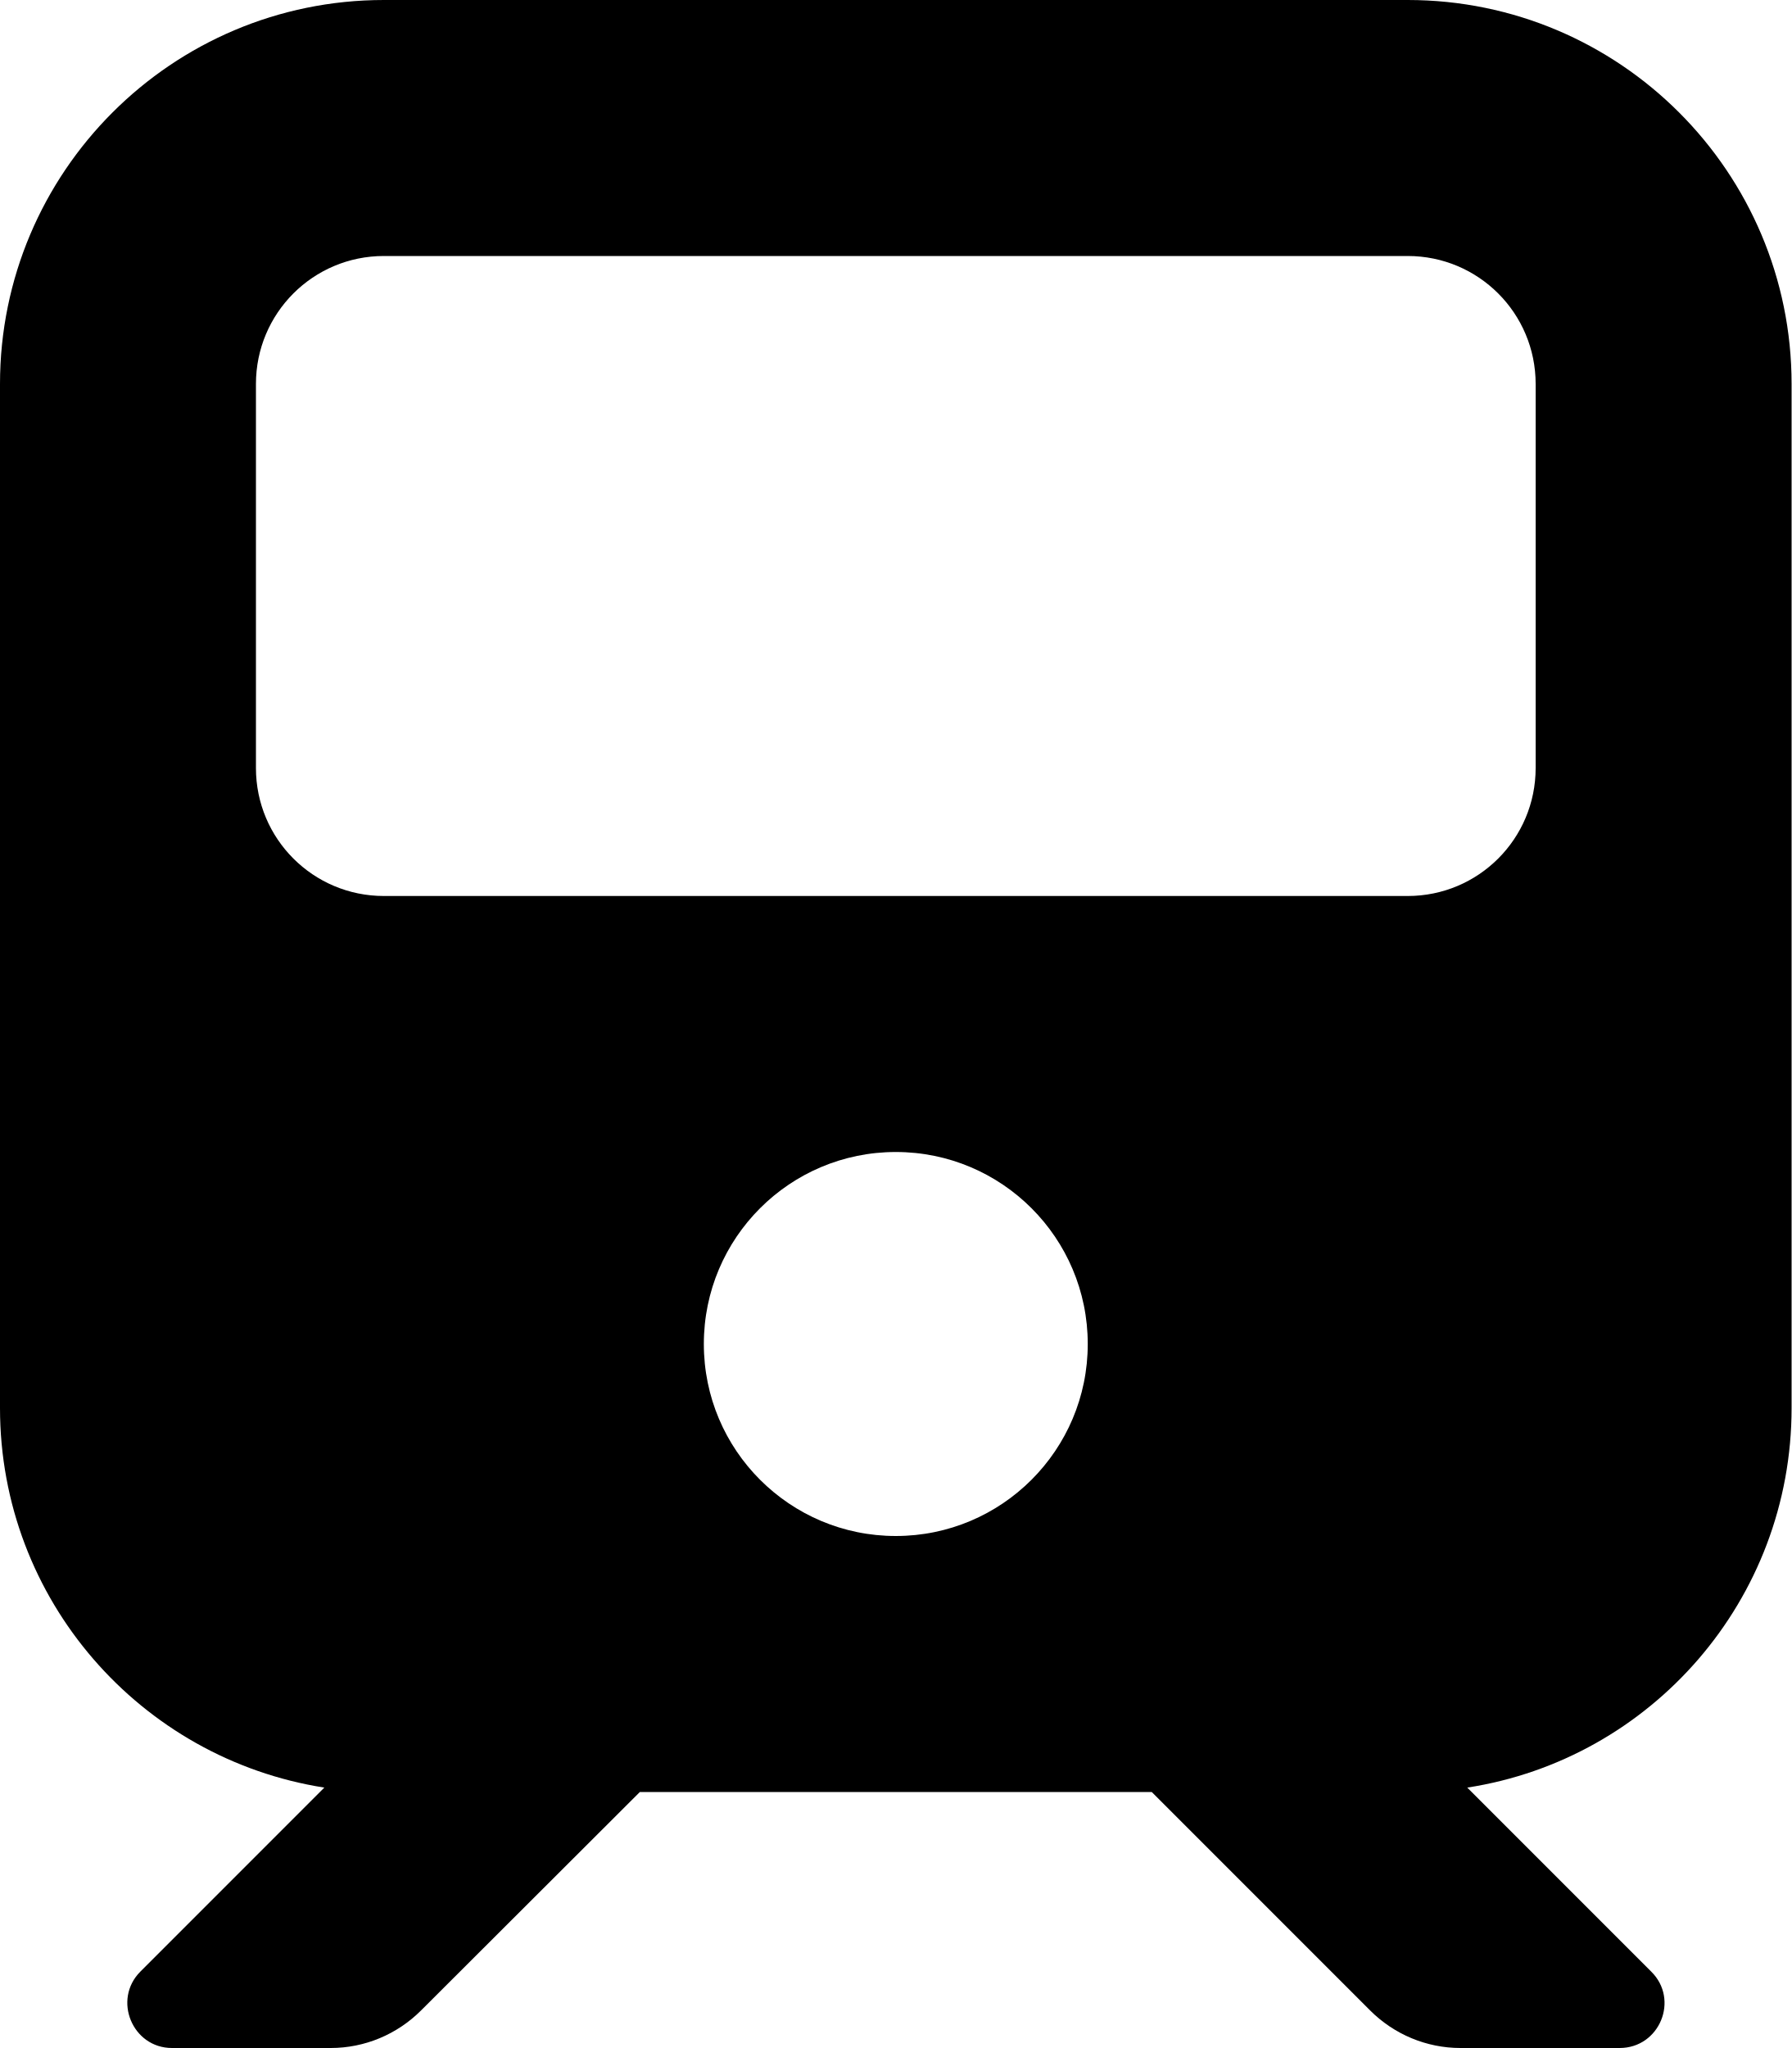
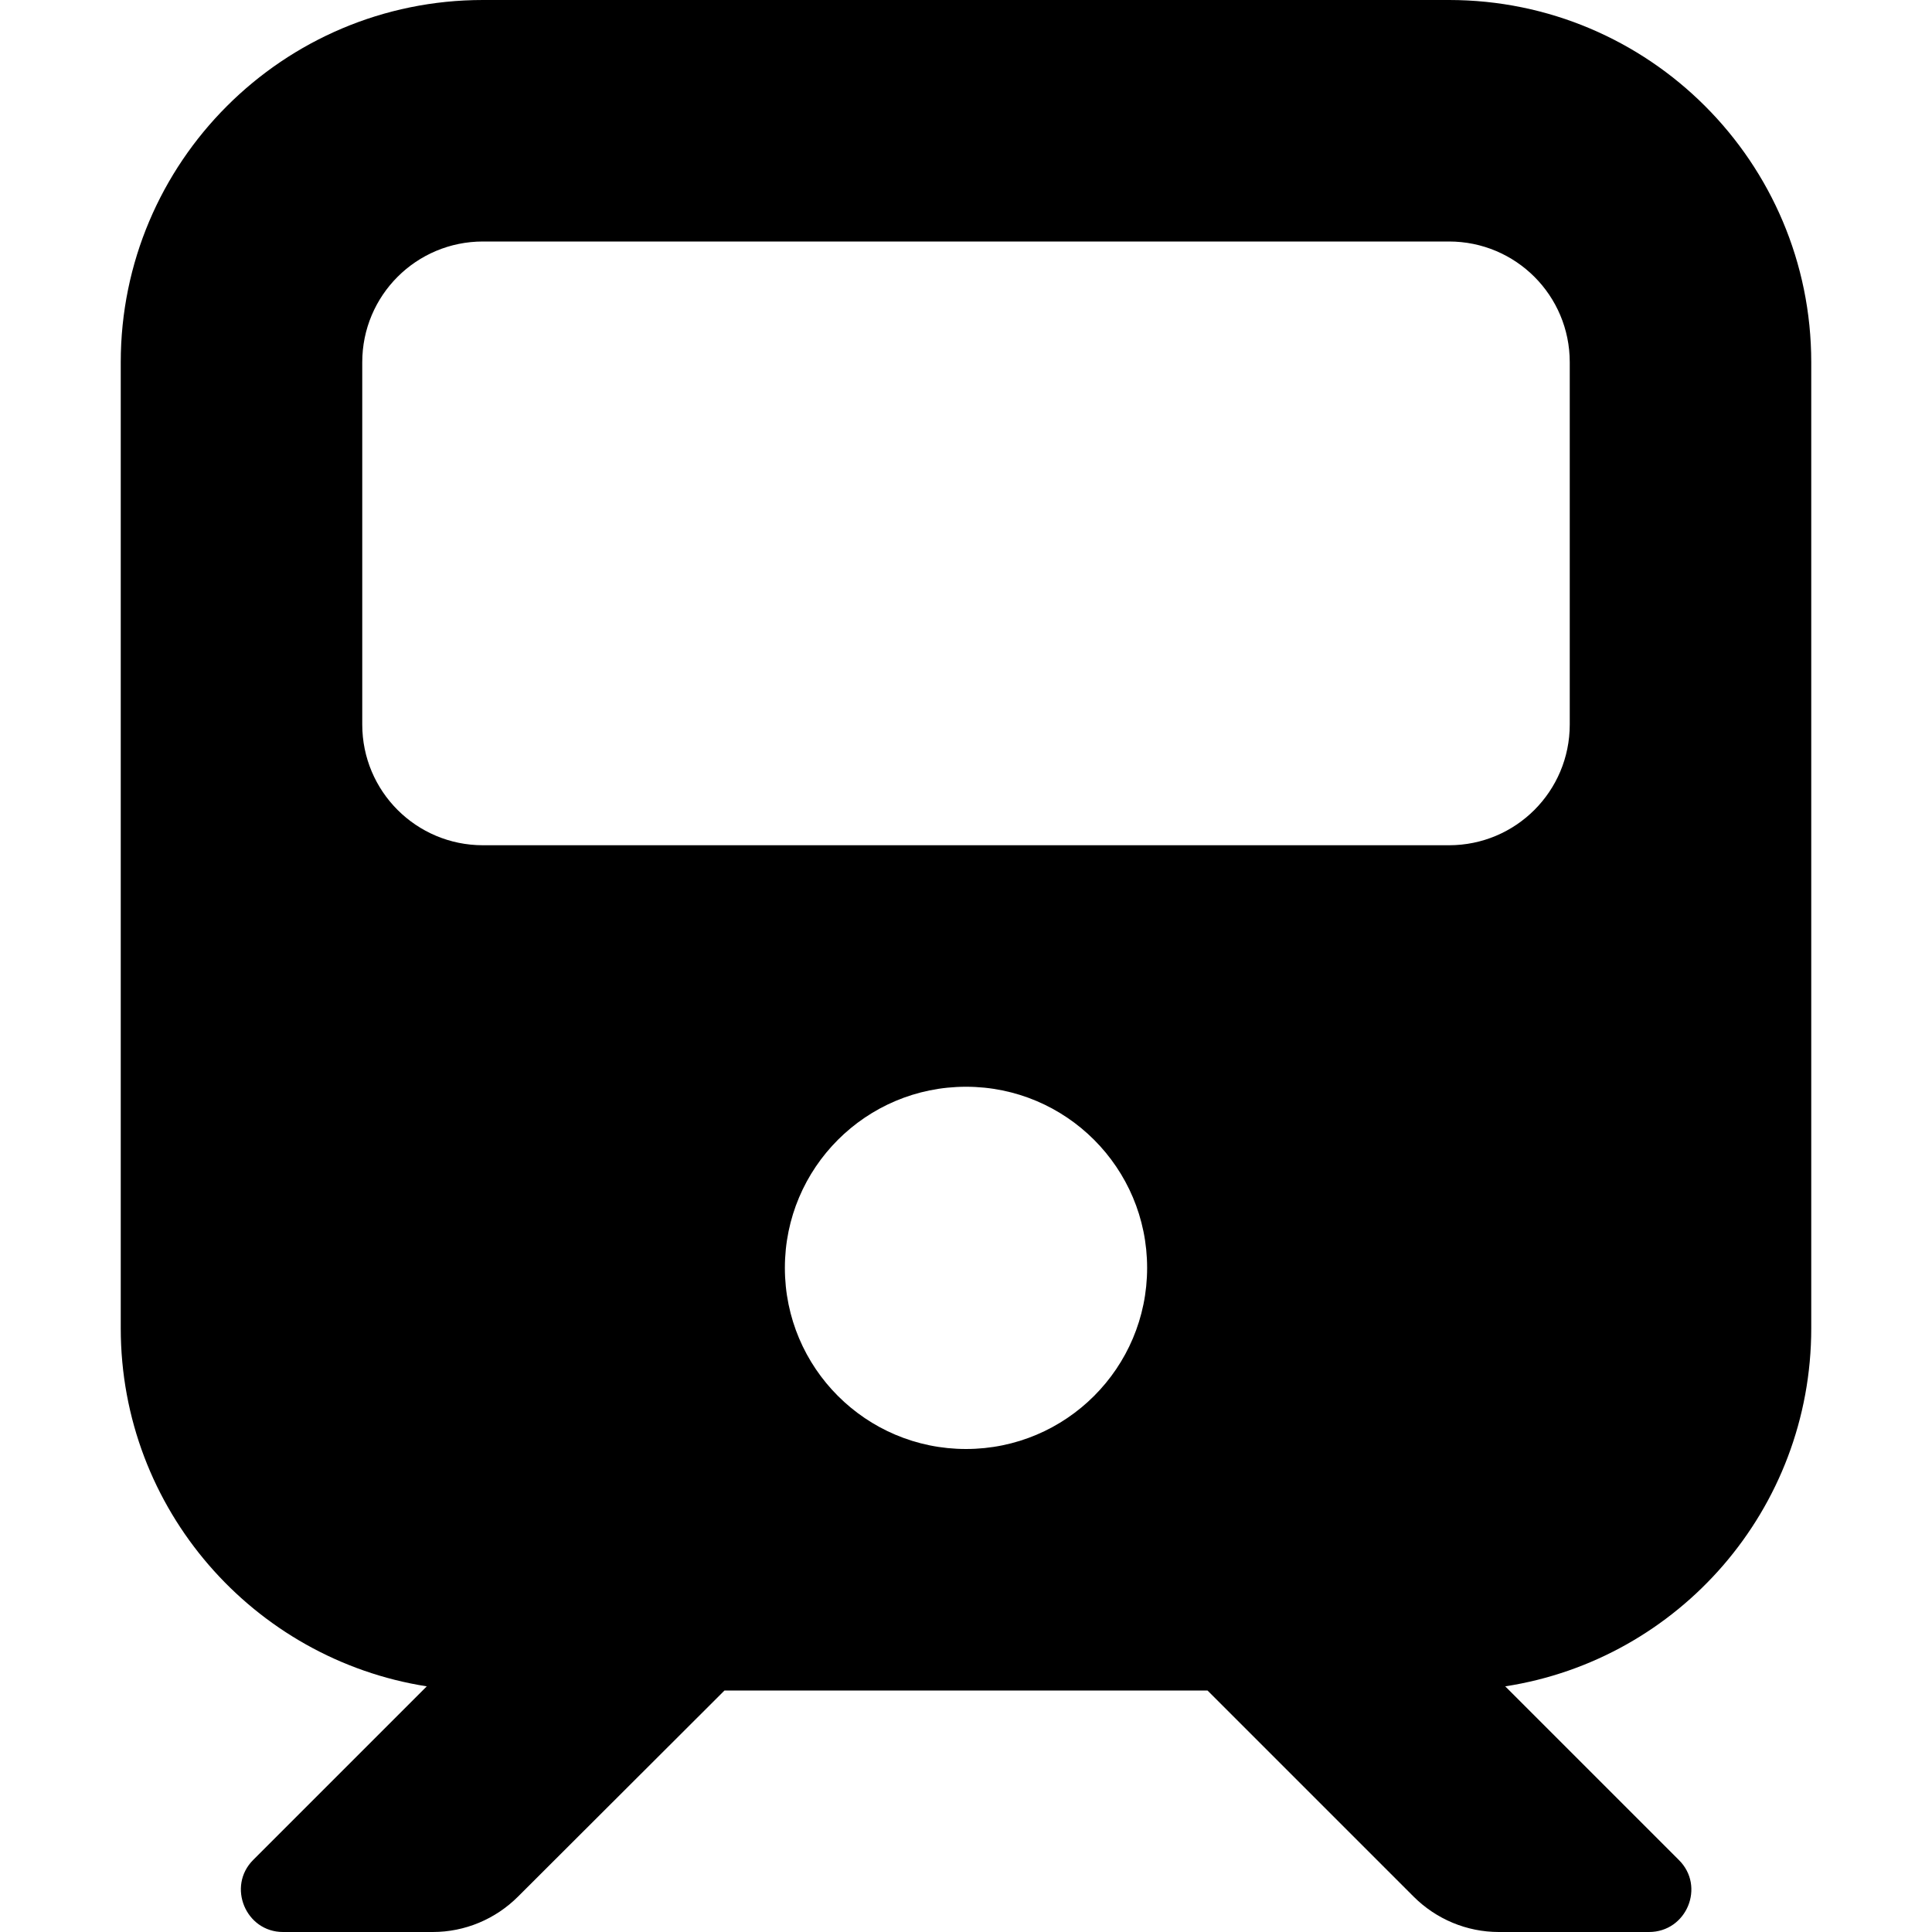
- <svg xmlns="http://www.w3.org/2000/svg" viewBox="0 0 448 512">
+ <svg xmlns="http://www.w3.org/2000/svg" viewBox="0 0 448 512" width="16" height="16">
  <path d="M96 0C43 0 0 43 0 96V352c0 48 35.2 87.7 81.1 94.9l-46 46C28.1 499.9 33.1 512 43 512H82.7c8.5 0 16.6-3.4 22.6-9.4L160 448H288l54.6 54.6c6 6 14.1 9.4 22.6 9.4H405c10 0 15-12.1 7.9-19.1l-46-46c46-7.1 81.1-46.9 81.1-94.9V96c0-53-43-96-96-96H96zM64 96c0-17.7 14.3-32 32-32H352c17.7 0 32 14.3 32 32v96c0 17.7-14.3 32-32 32H96c-17.7 0-32-14.3-32-32V96zM224 288a48 48 0 1 1 0 96 48 48 0 1 1 0-96z" />
</svg>
